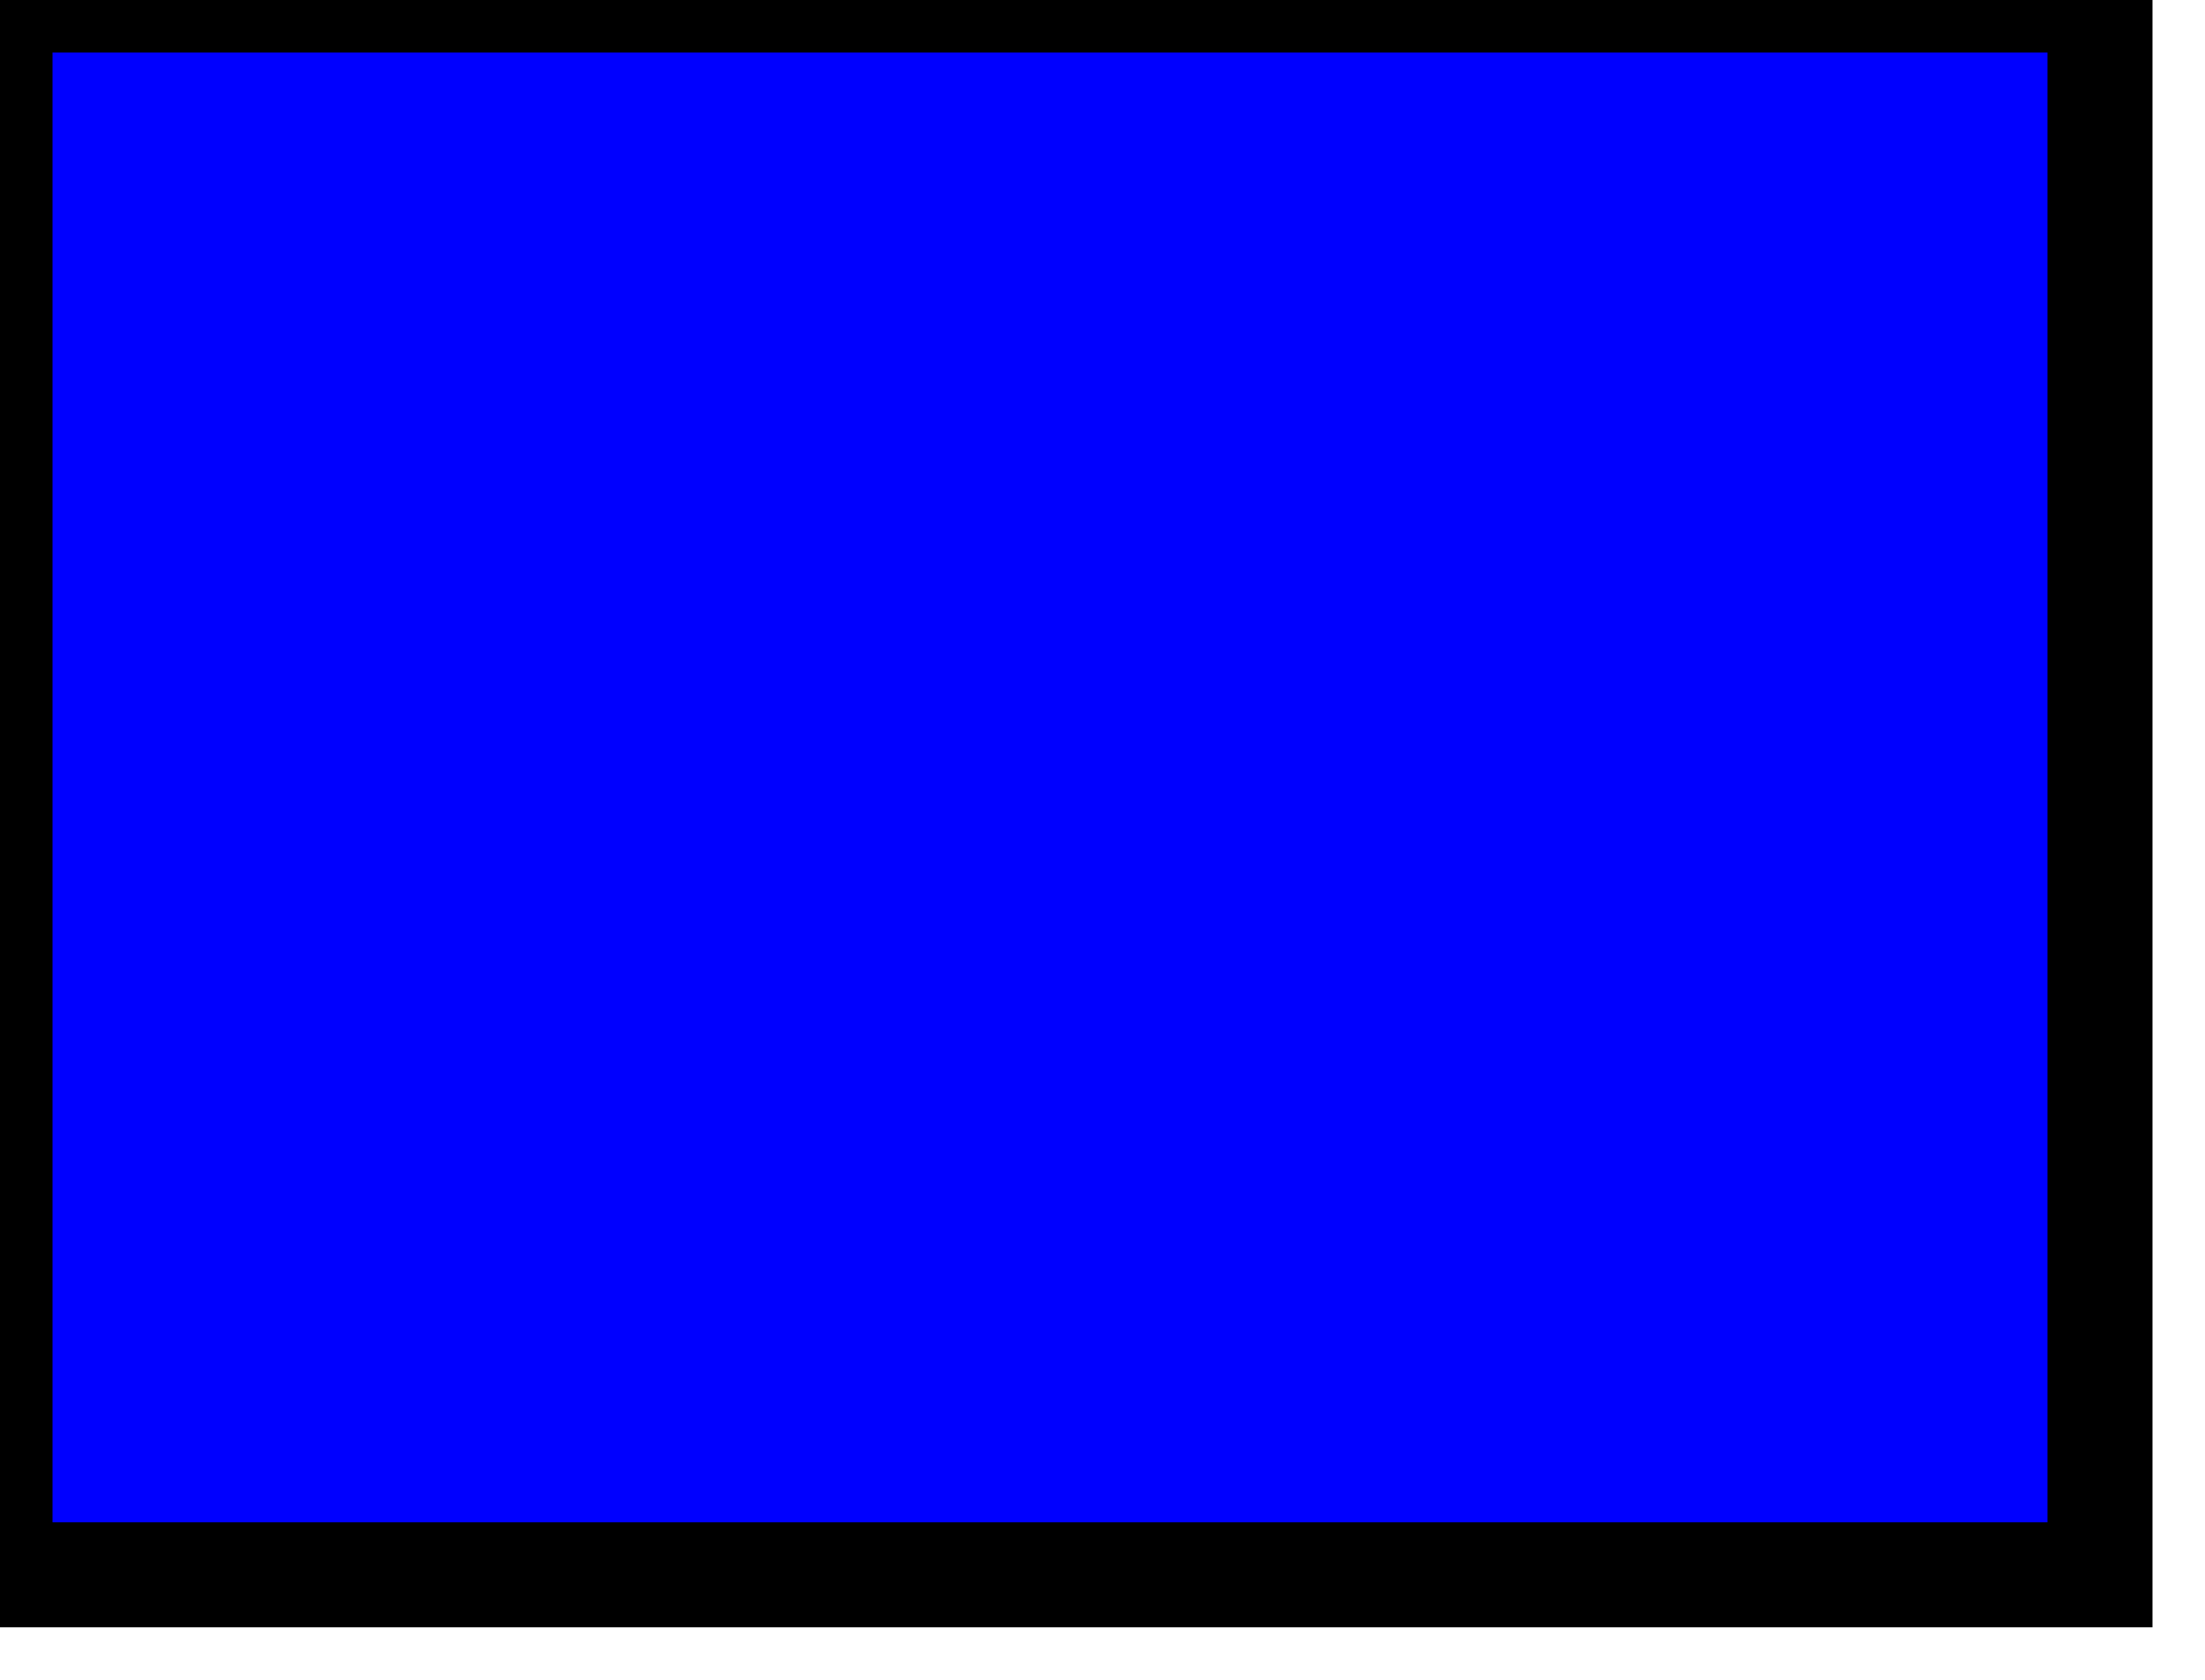
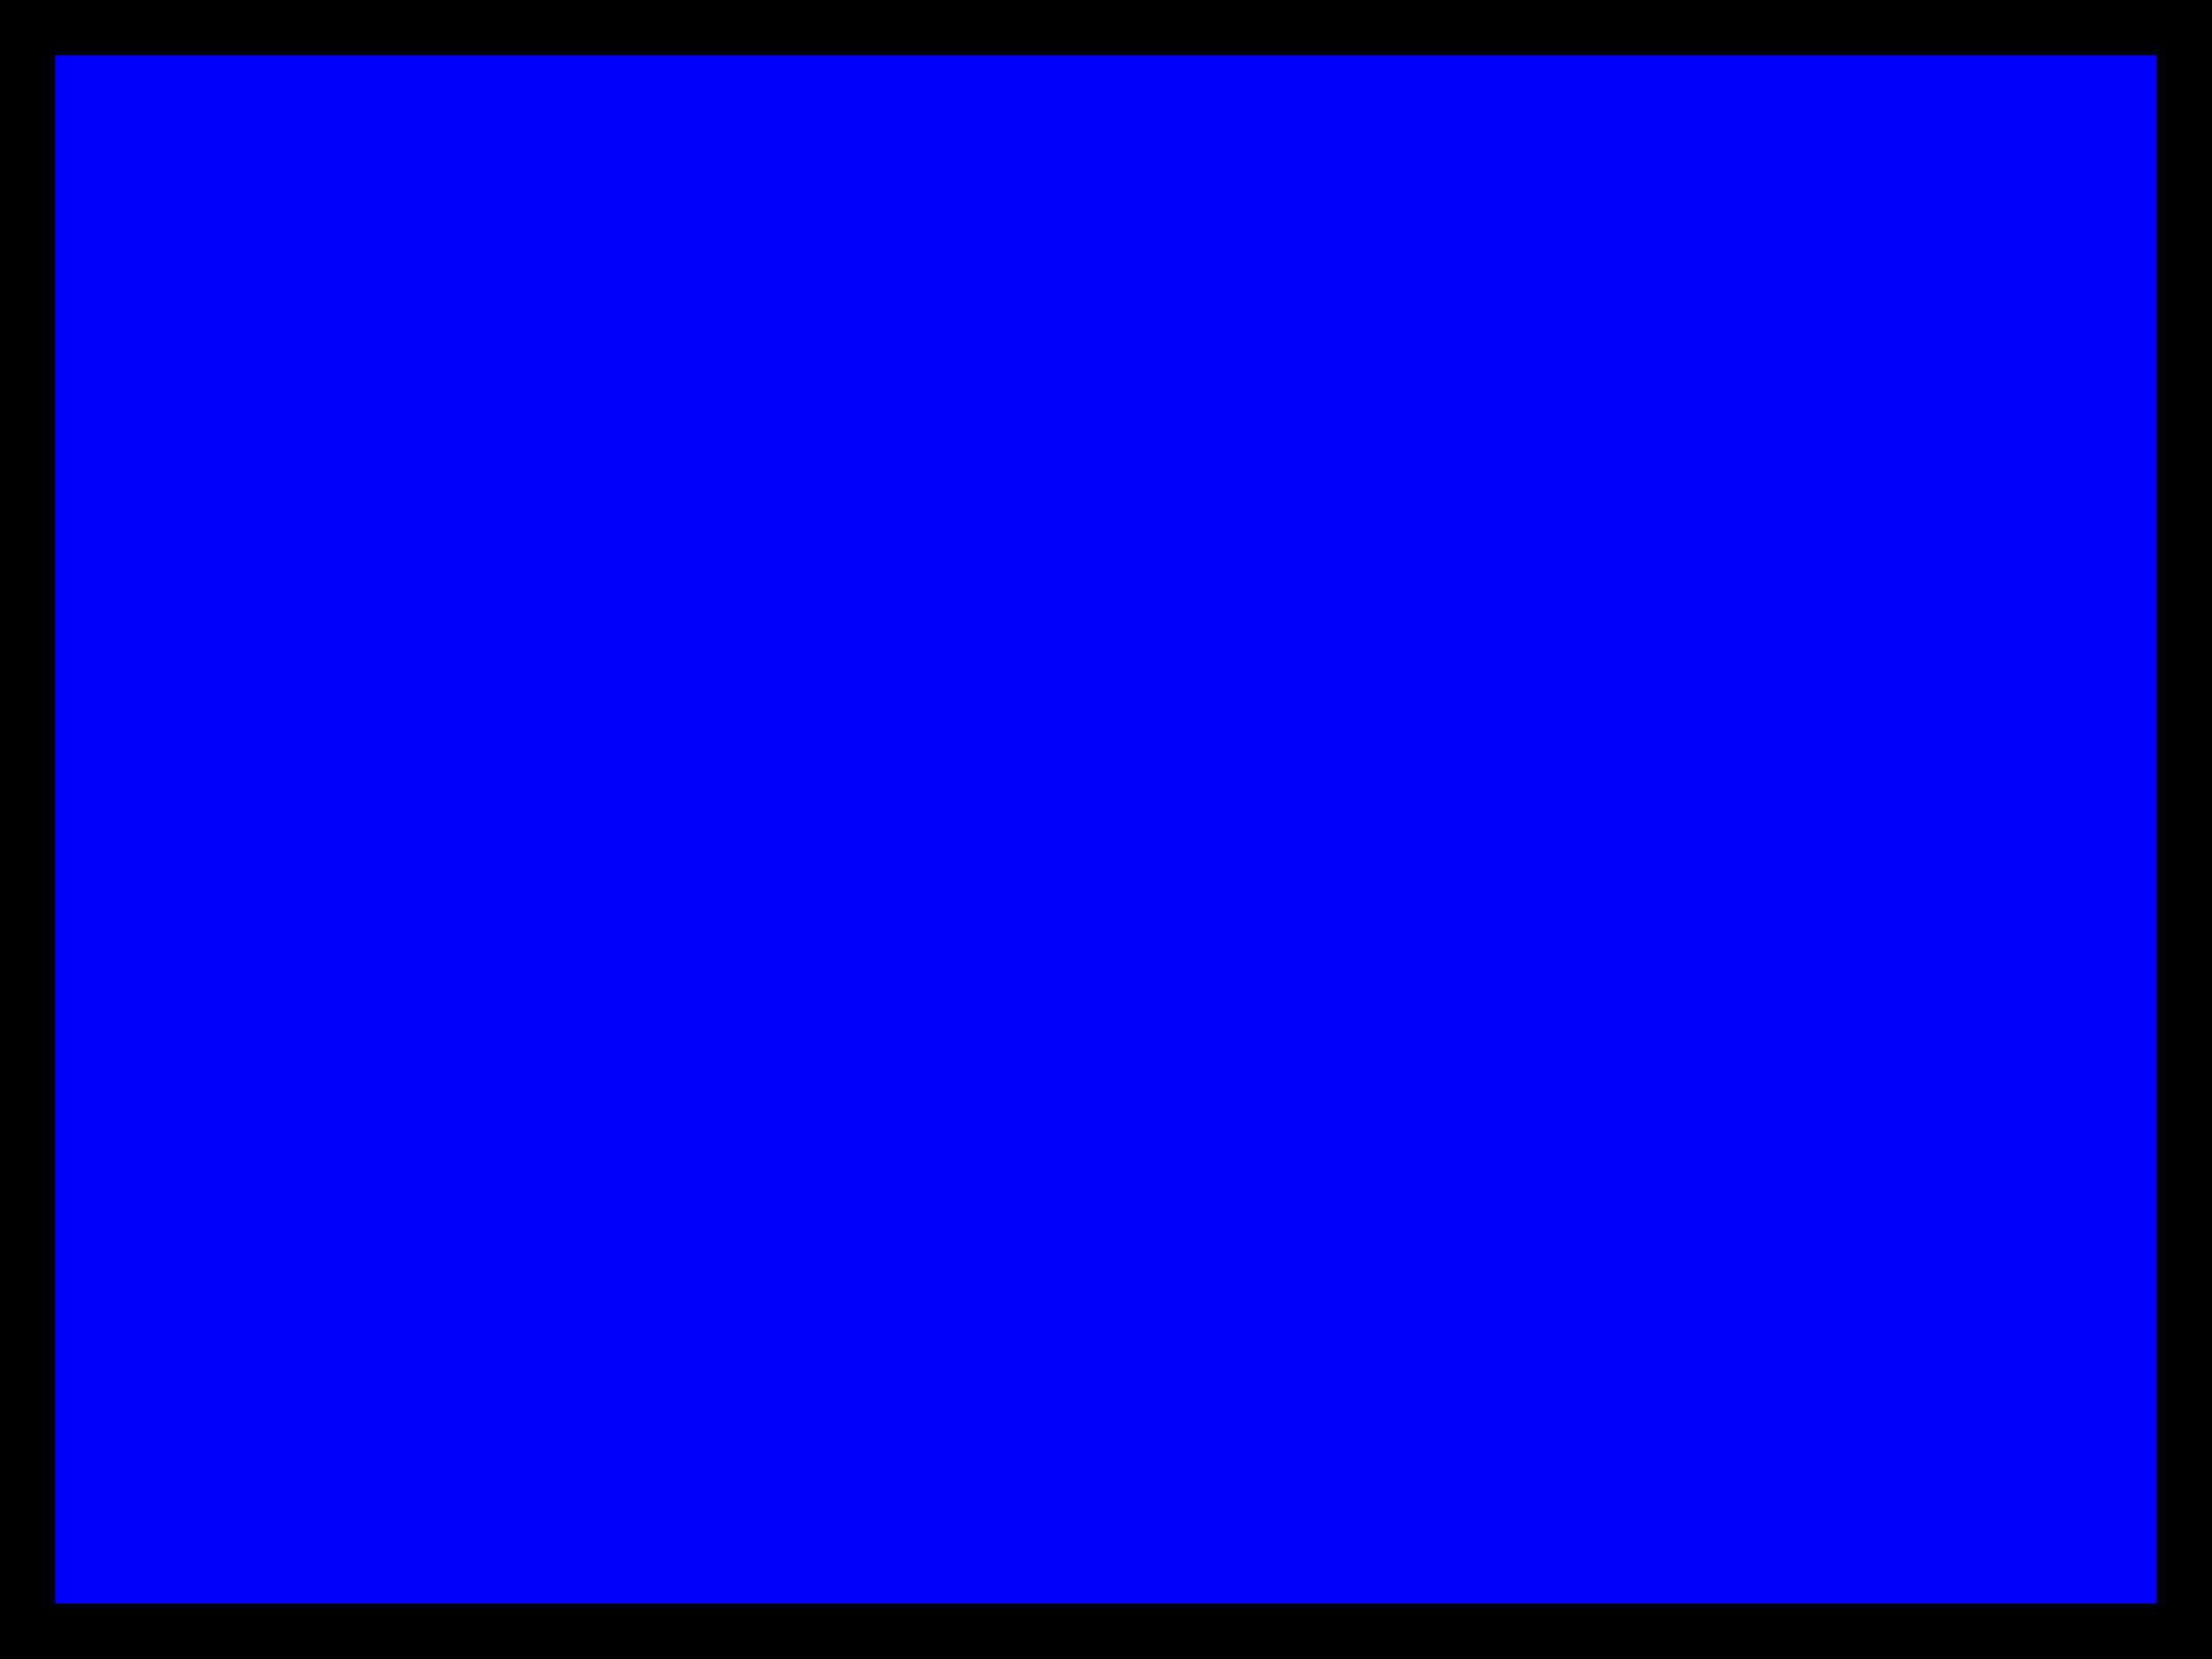
- <svg xmlns="http://www.w3.org/2000/svg" width="100%" height="100%" version="1.1" id="svg708">
+ <svg xmlns="http://www.w3.org/2000/svg" width="20" height="15" version="1.1" id="svg708">
  <defs id="defs712" />
  <rect width="20" height="15" style="fill:rgb(0,0,255);stroke-width:1;stroke:rgb(0,0,0)" id="rect706" />
</svg>
